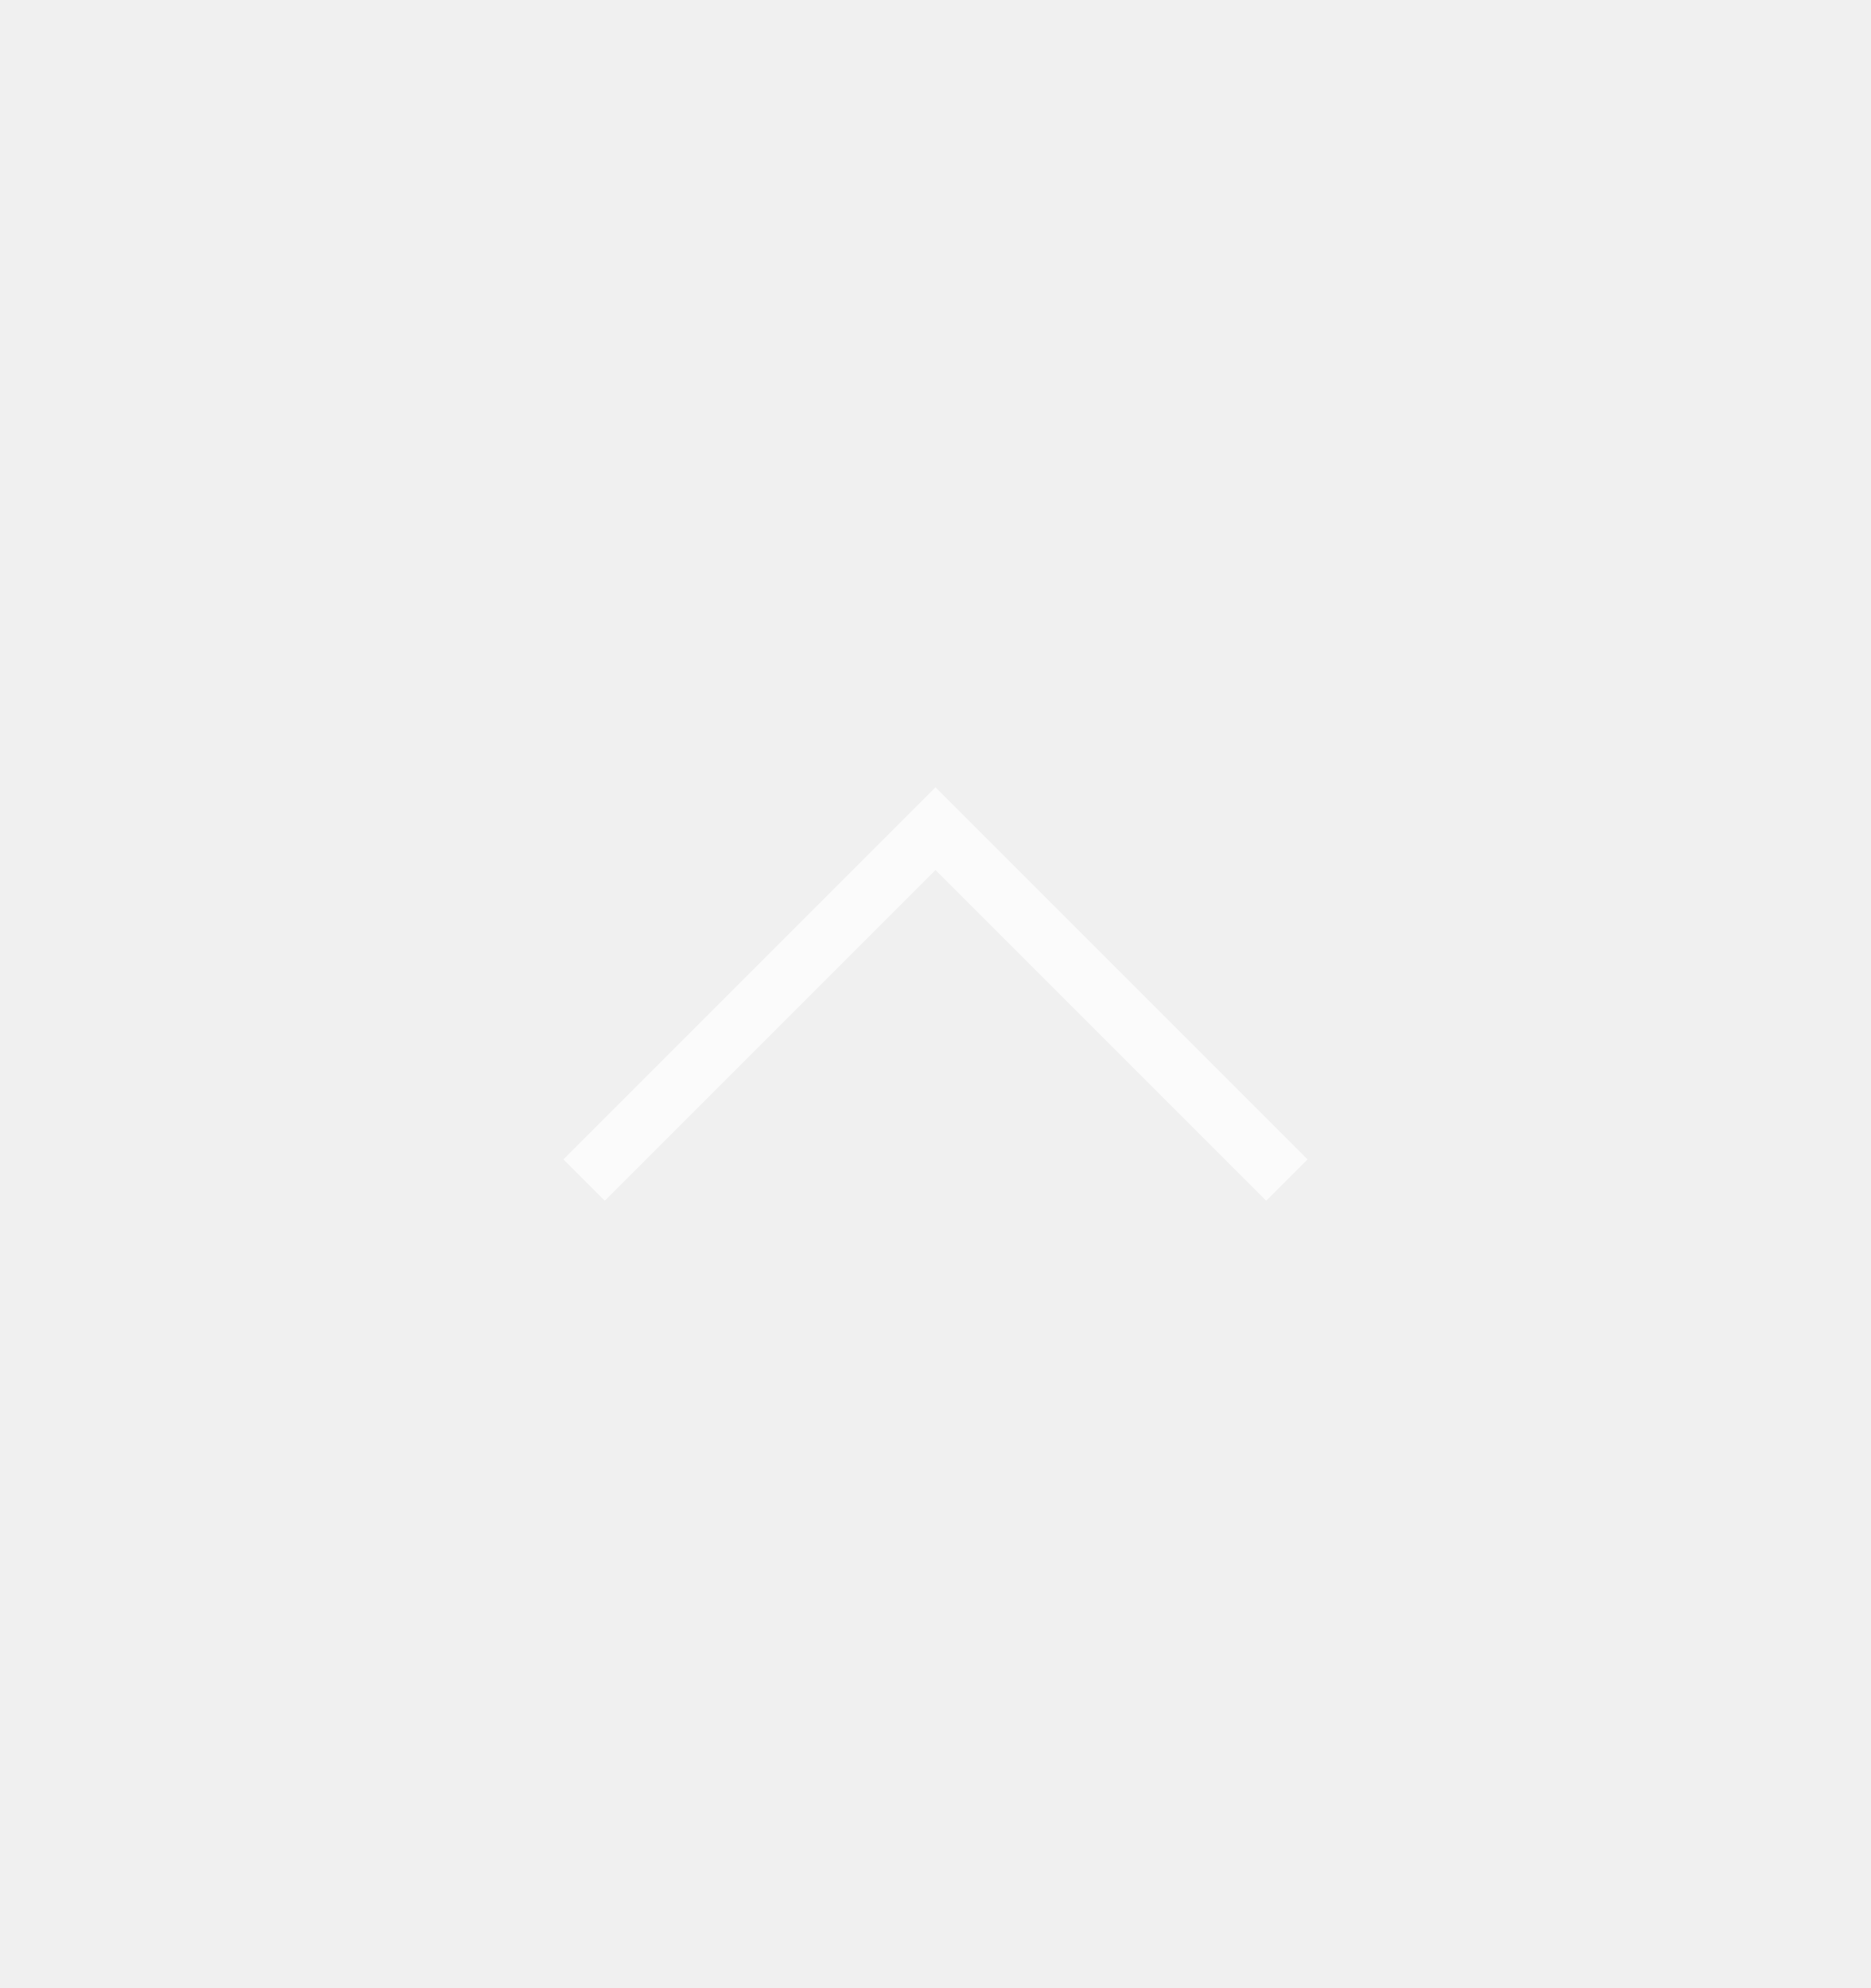
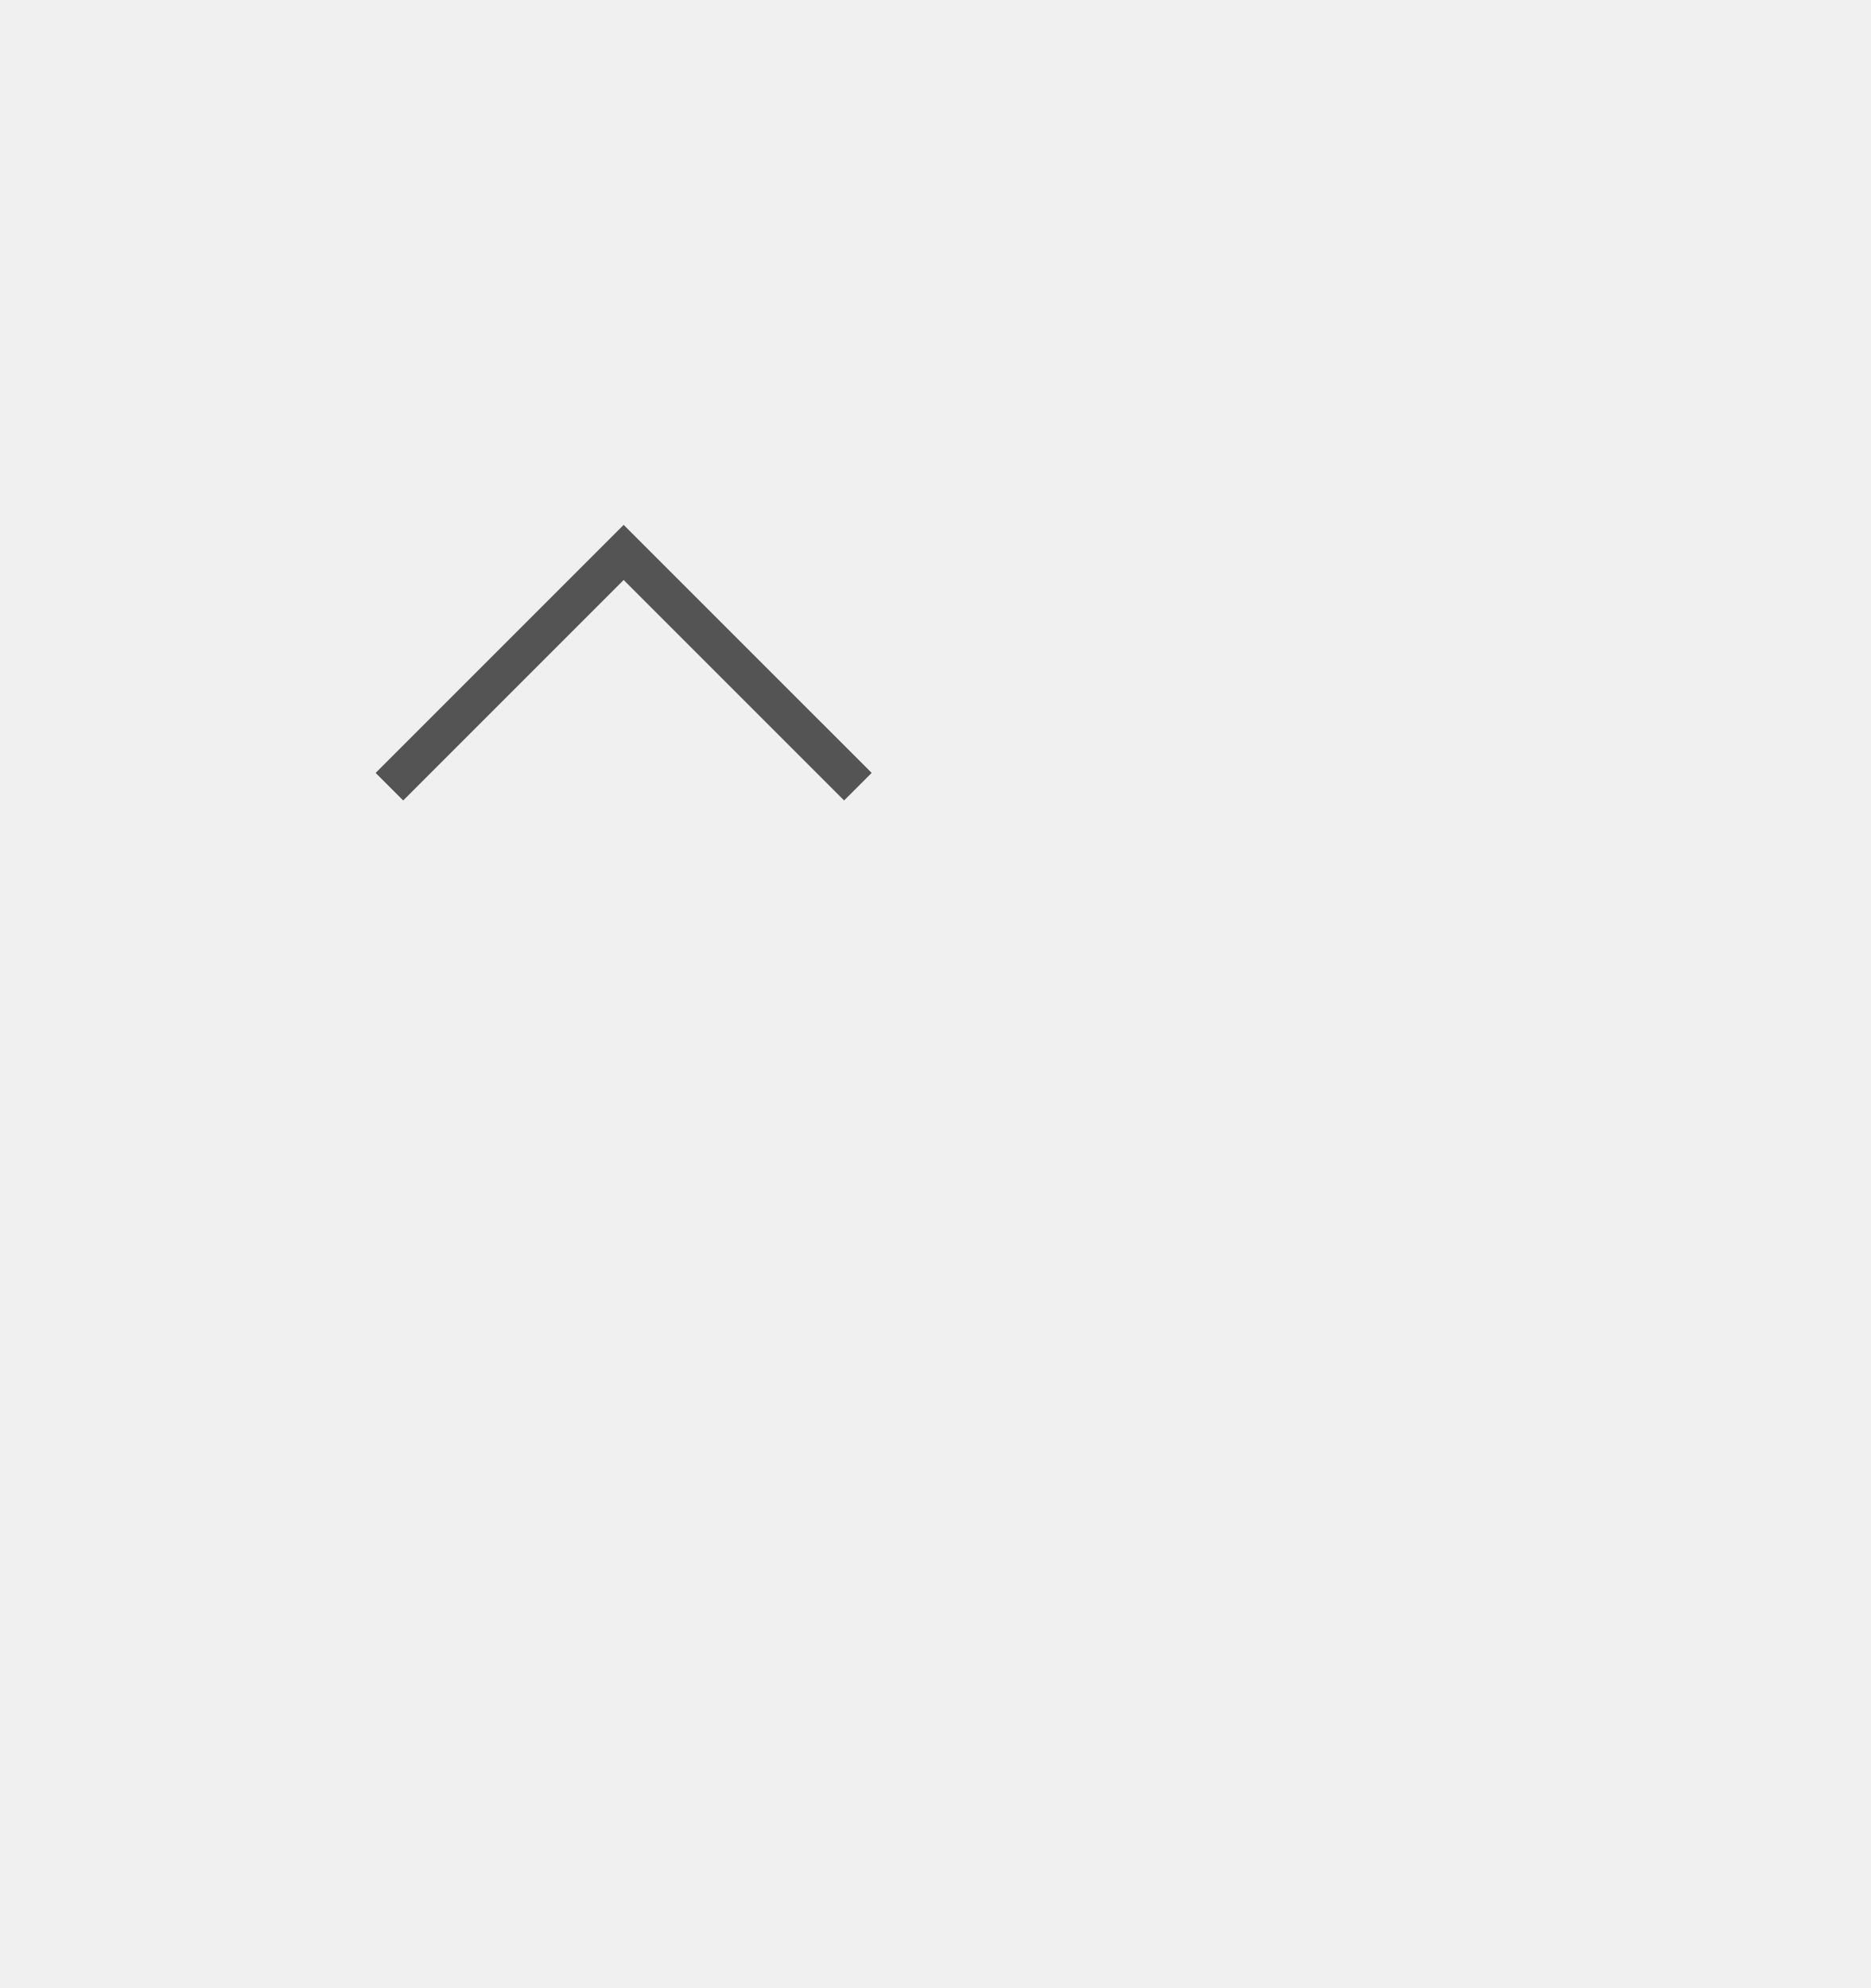
- <svg xmlns="http://www.w3.org/2000/svg" width="48" height="51" viewBox="0 0 32 34">
+ <svg xmlns="http://www.w3.org/2000/svg" width="48" height="51">
  <path d="M21 585.362h32v34H21z" style="fill:none" transform="translate(-21 -585.362)" />
-   <path d="m227 619.827-6.363 6.363.707.707 5.656-5.656 5.656 5.656.707-.707-5.656-5.656z" style="opacity:.75;fill:#fff" transform="translate(-211 -606.362)" />
+   <path fill="#fafafa" d="m227 619.827-6.363 6.363.707.707 5.656-5.656 5.656 5.656.707-.707-5.656-5.656z" opacity=".75" style="opacity:.65;fill:#000" transform="translate(-211 -606.362)" />
</svg>
